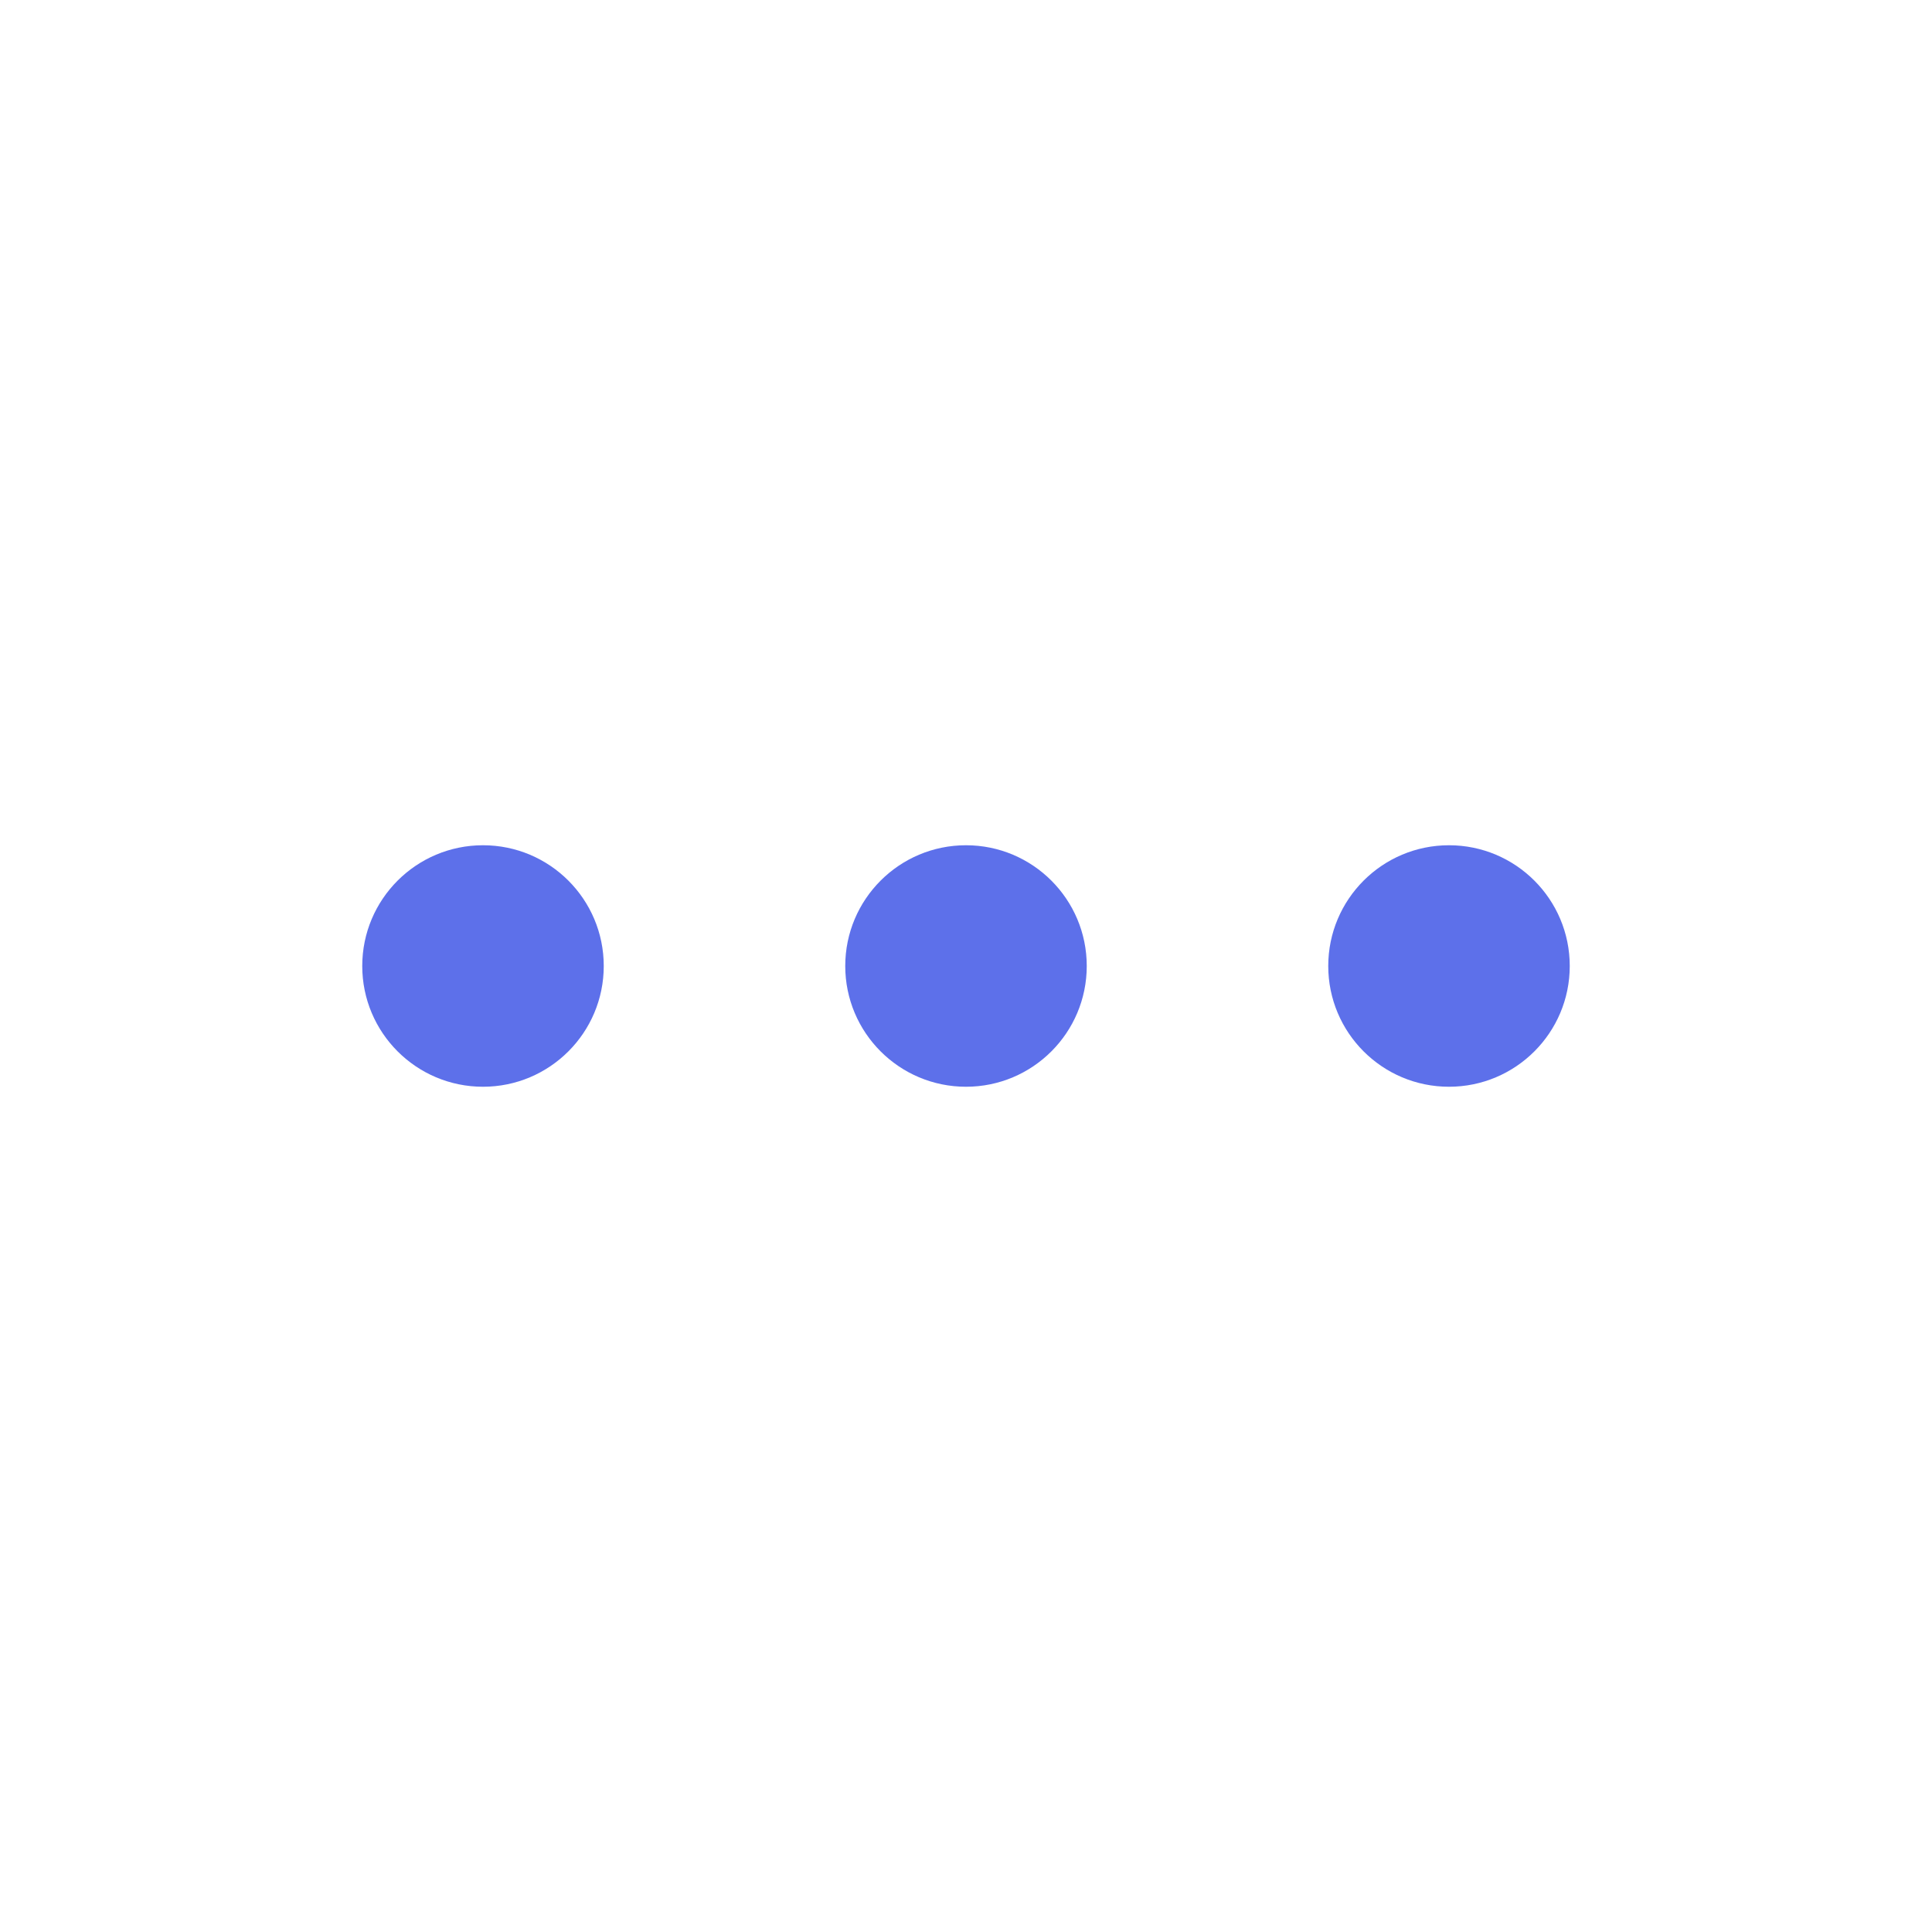
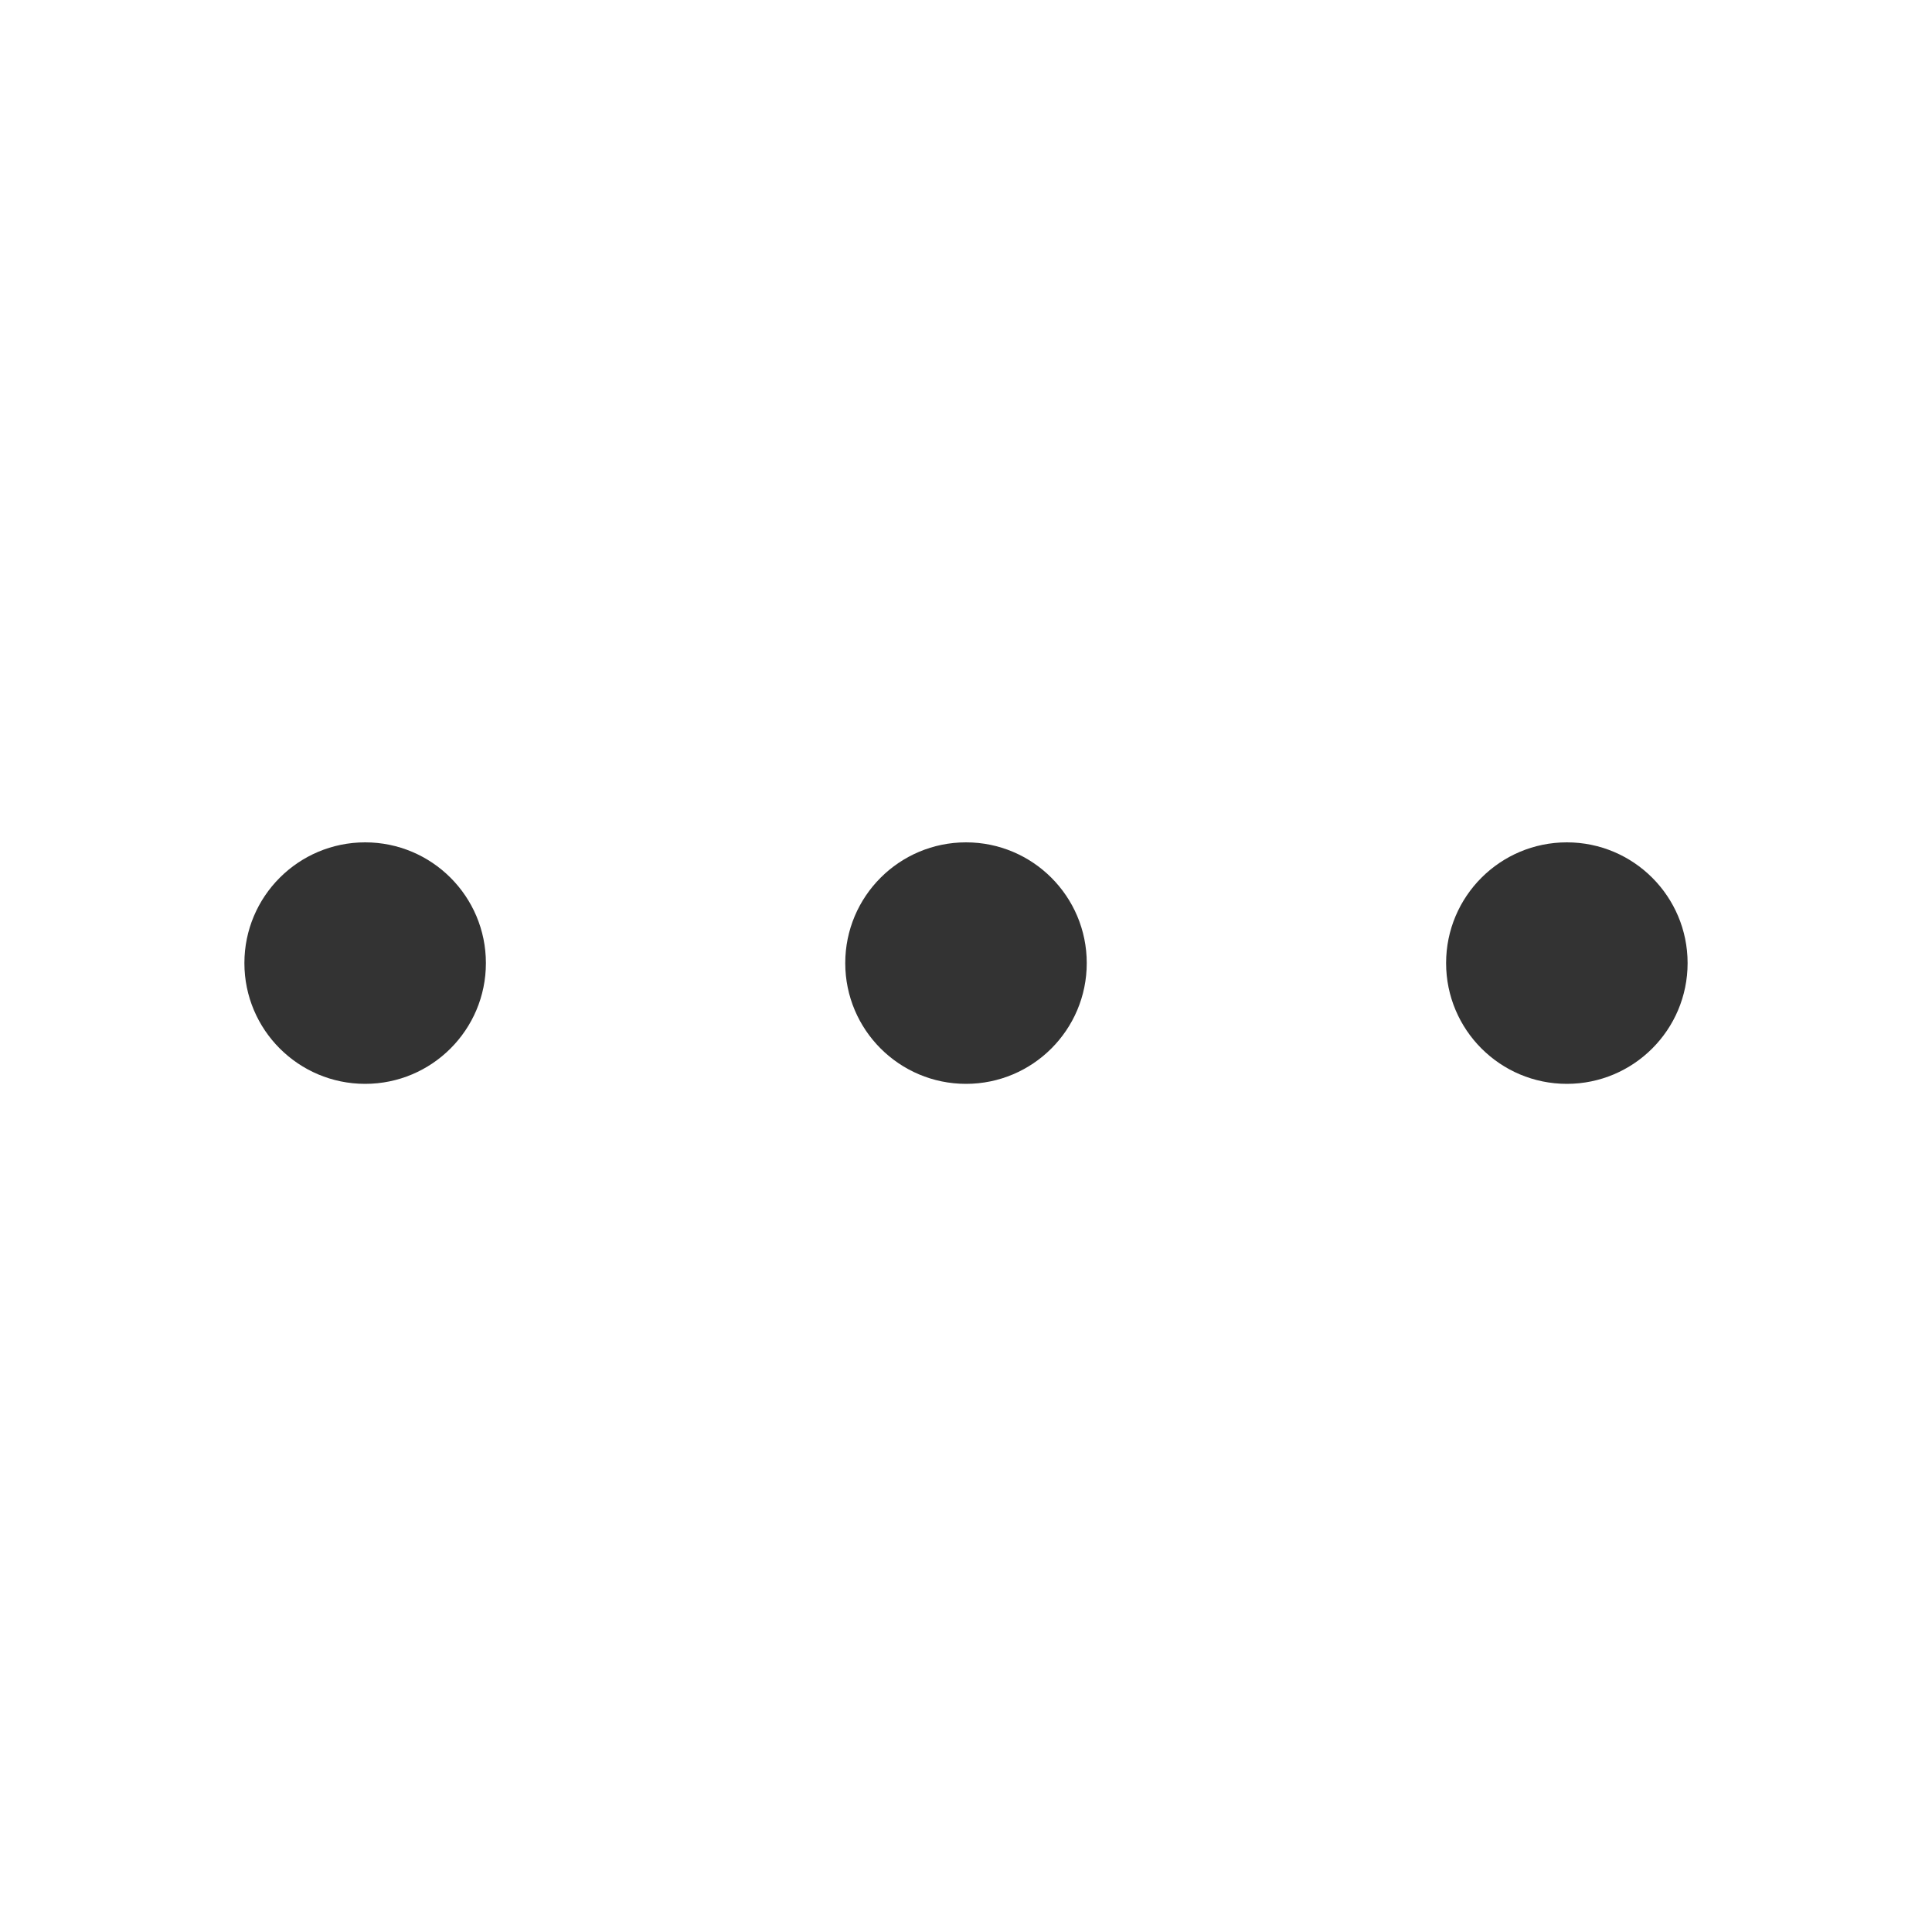
- <svg xmlns="http://www.w3.org/2000/svg" width="24" height="24" viewBox="0 0 48 48" fill="none">
-   <circle cx="12" cy="24" r="3" fill="#5D70EA" />
-   <circle cx="24" cy="24" r="3" fill="#5D70EA" />
-   <circle cx="36" cy="24" r="3" fill="#5D70EA" />
+ <svg xmlns="http://www.w3.org/2000/svg" t="1672919650358" class="icon" viewBox="0 0 1024 1024" version="1.1" p-id="10683" width="200" height="200">
+   <path d="M830.464 574.464a64 64 0 1 0 0-128 64 64 0 0 0 0 128zM512 446.464a64 64 0 1 0 0 128 64 64 0 0 0 0-128z m-318.464 0a64 64 0 1 0 0 128 64 64 0 0 0 0-128z" fill="#333333" p-id="10684" />
</svg>
